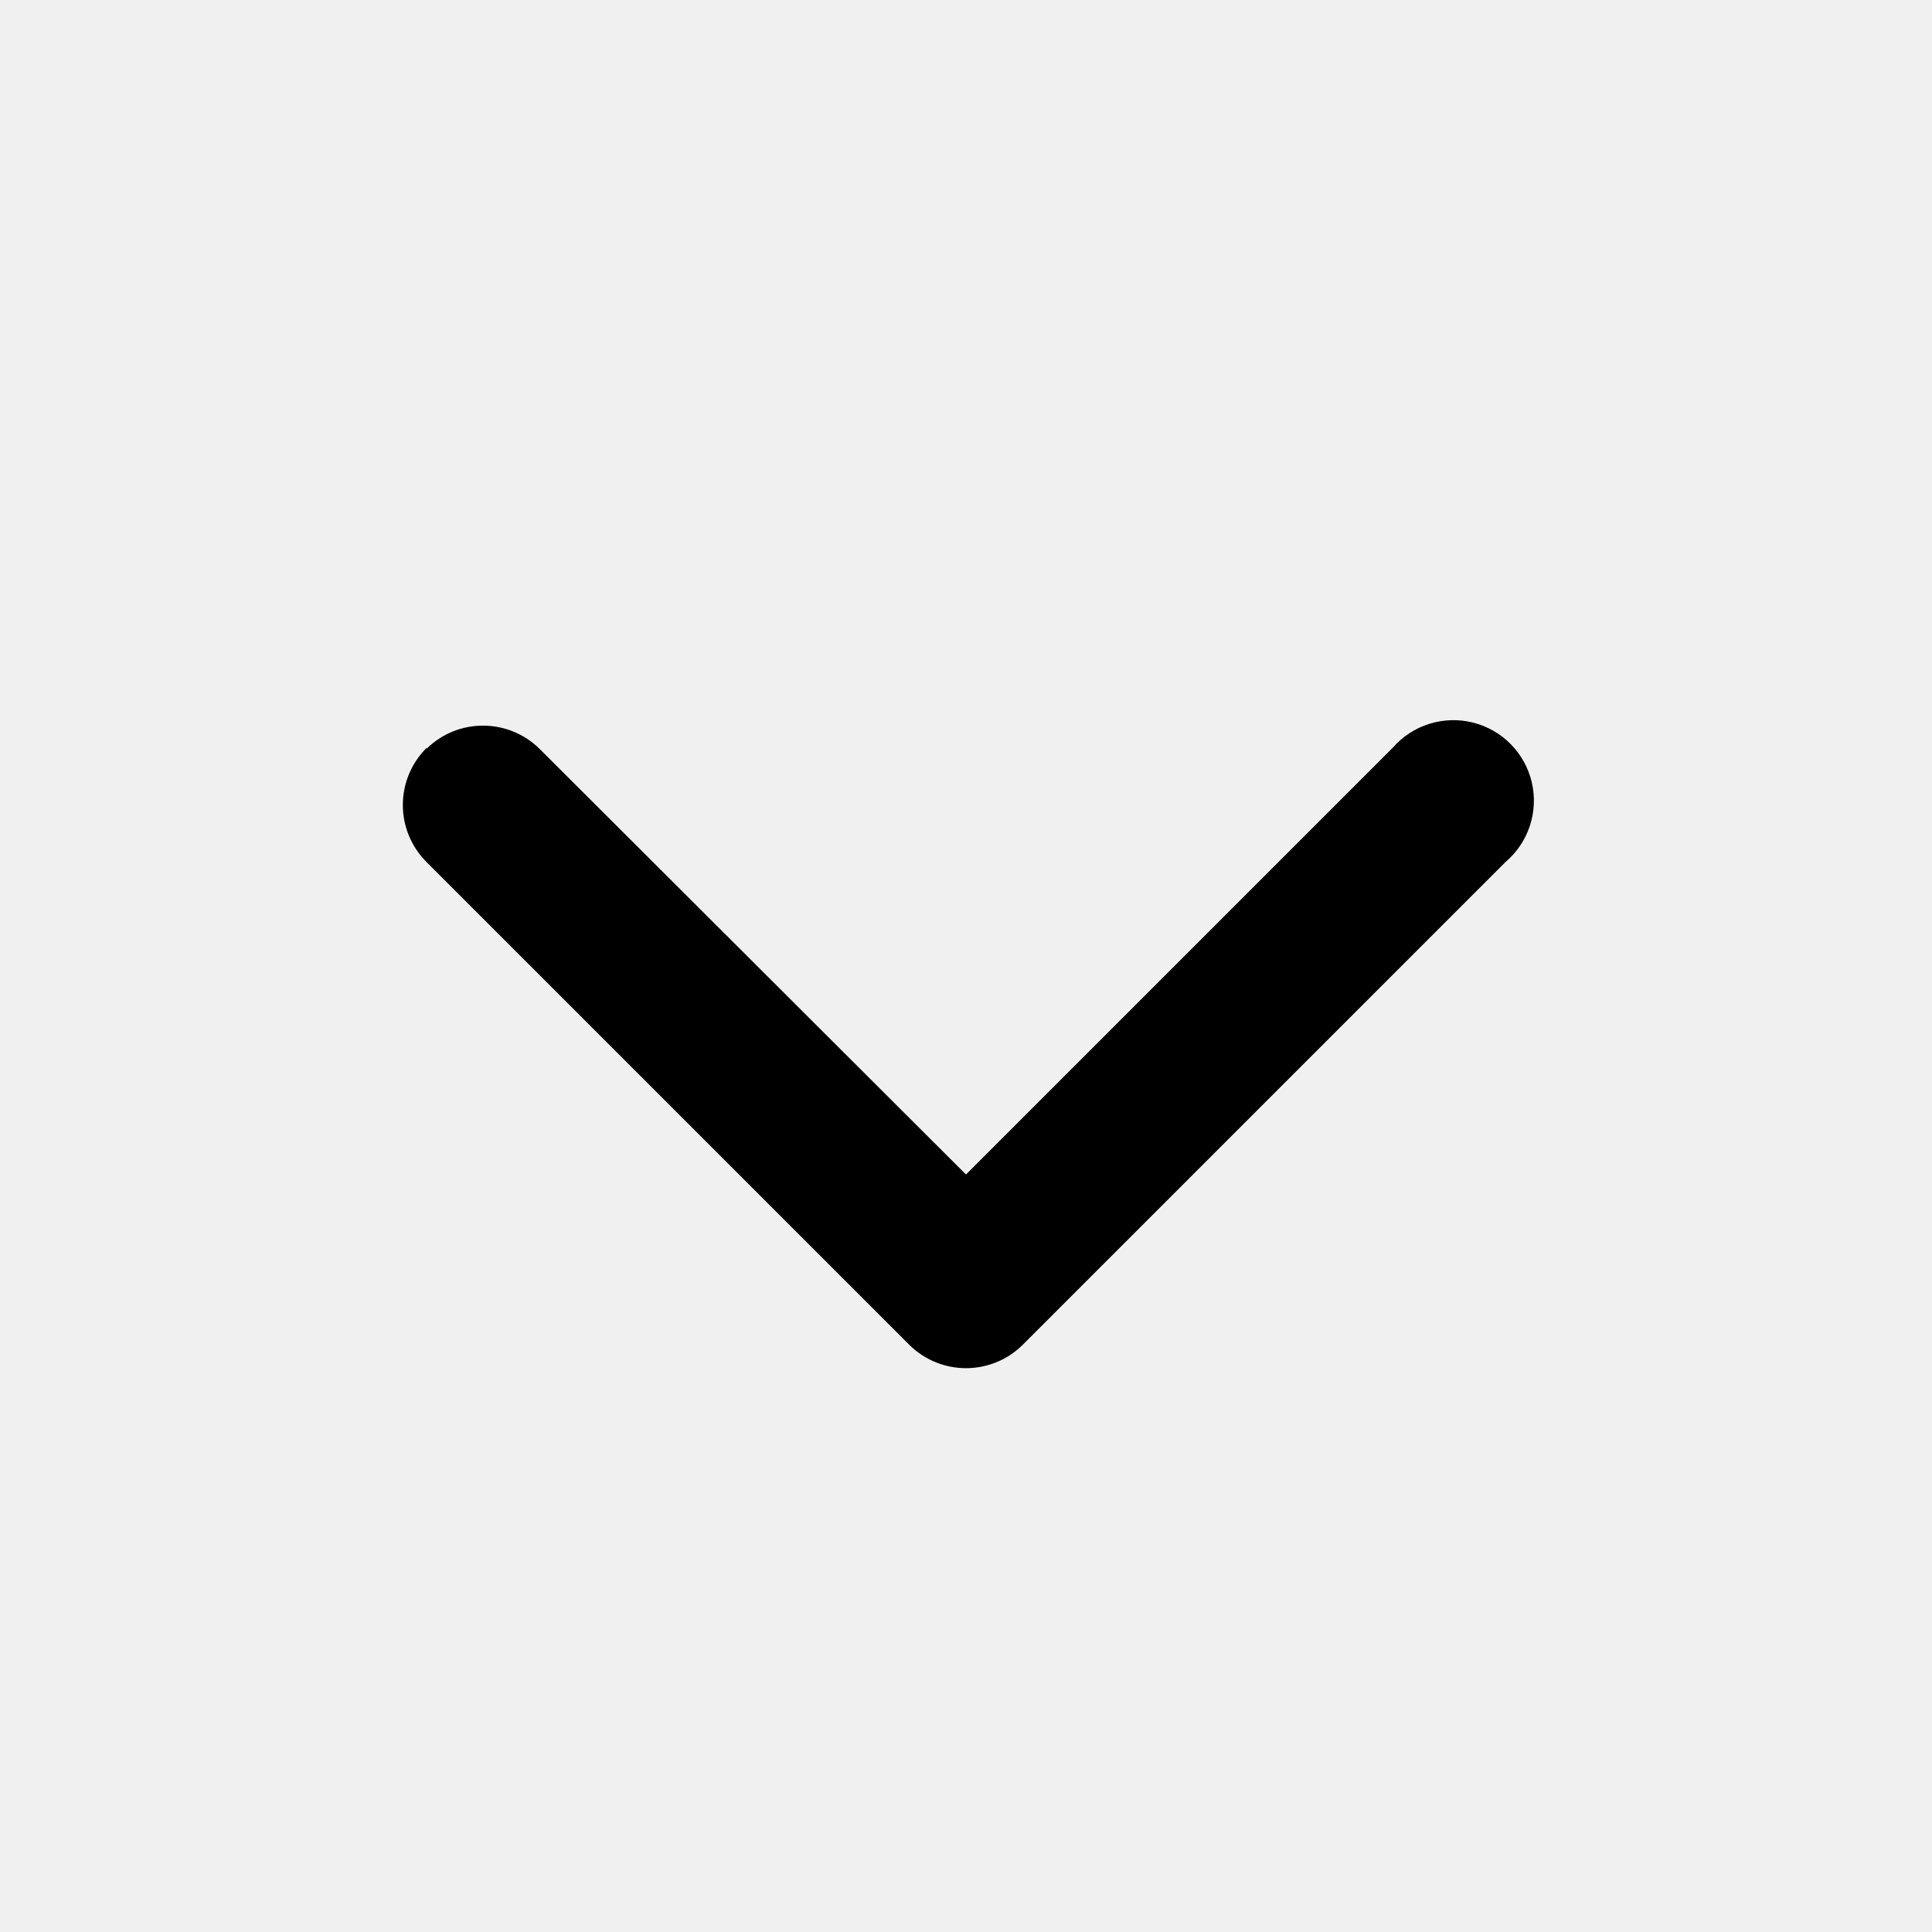
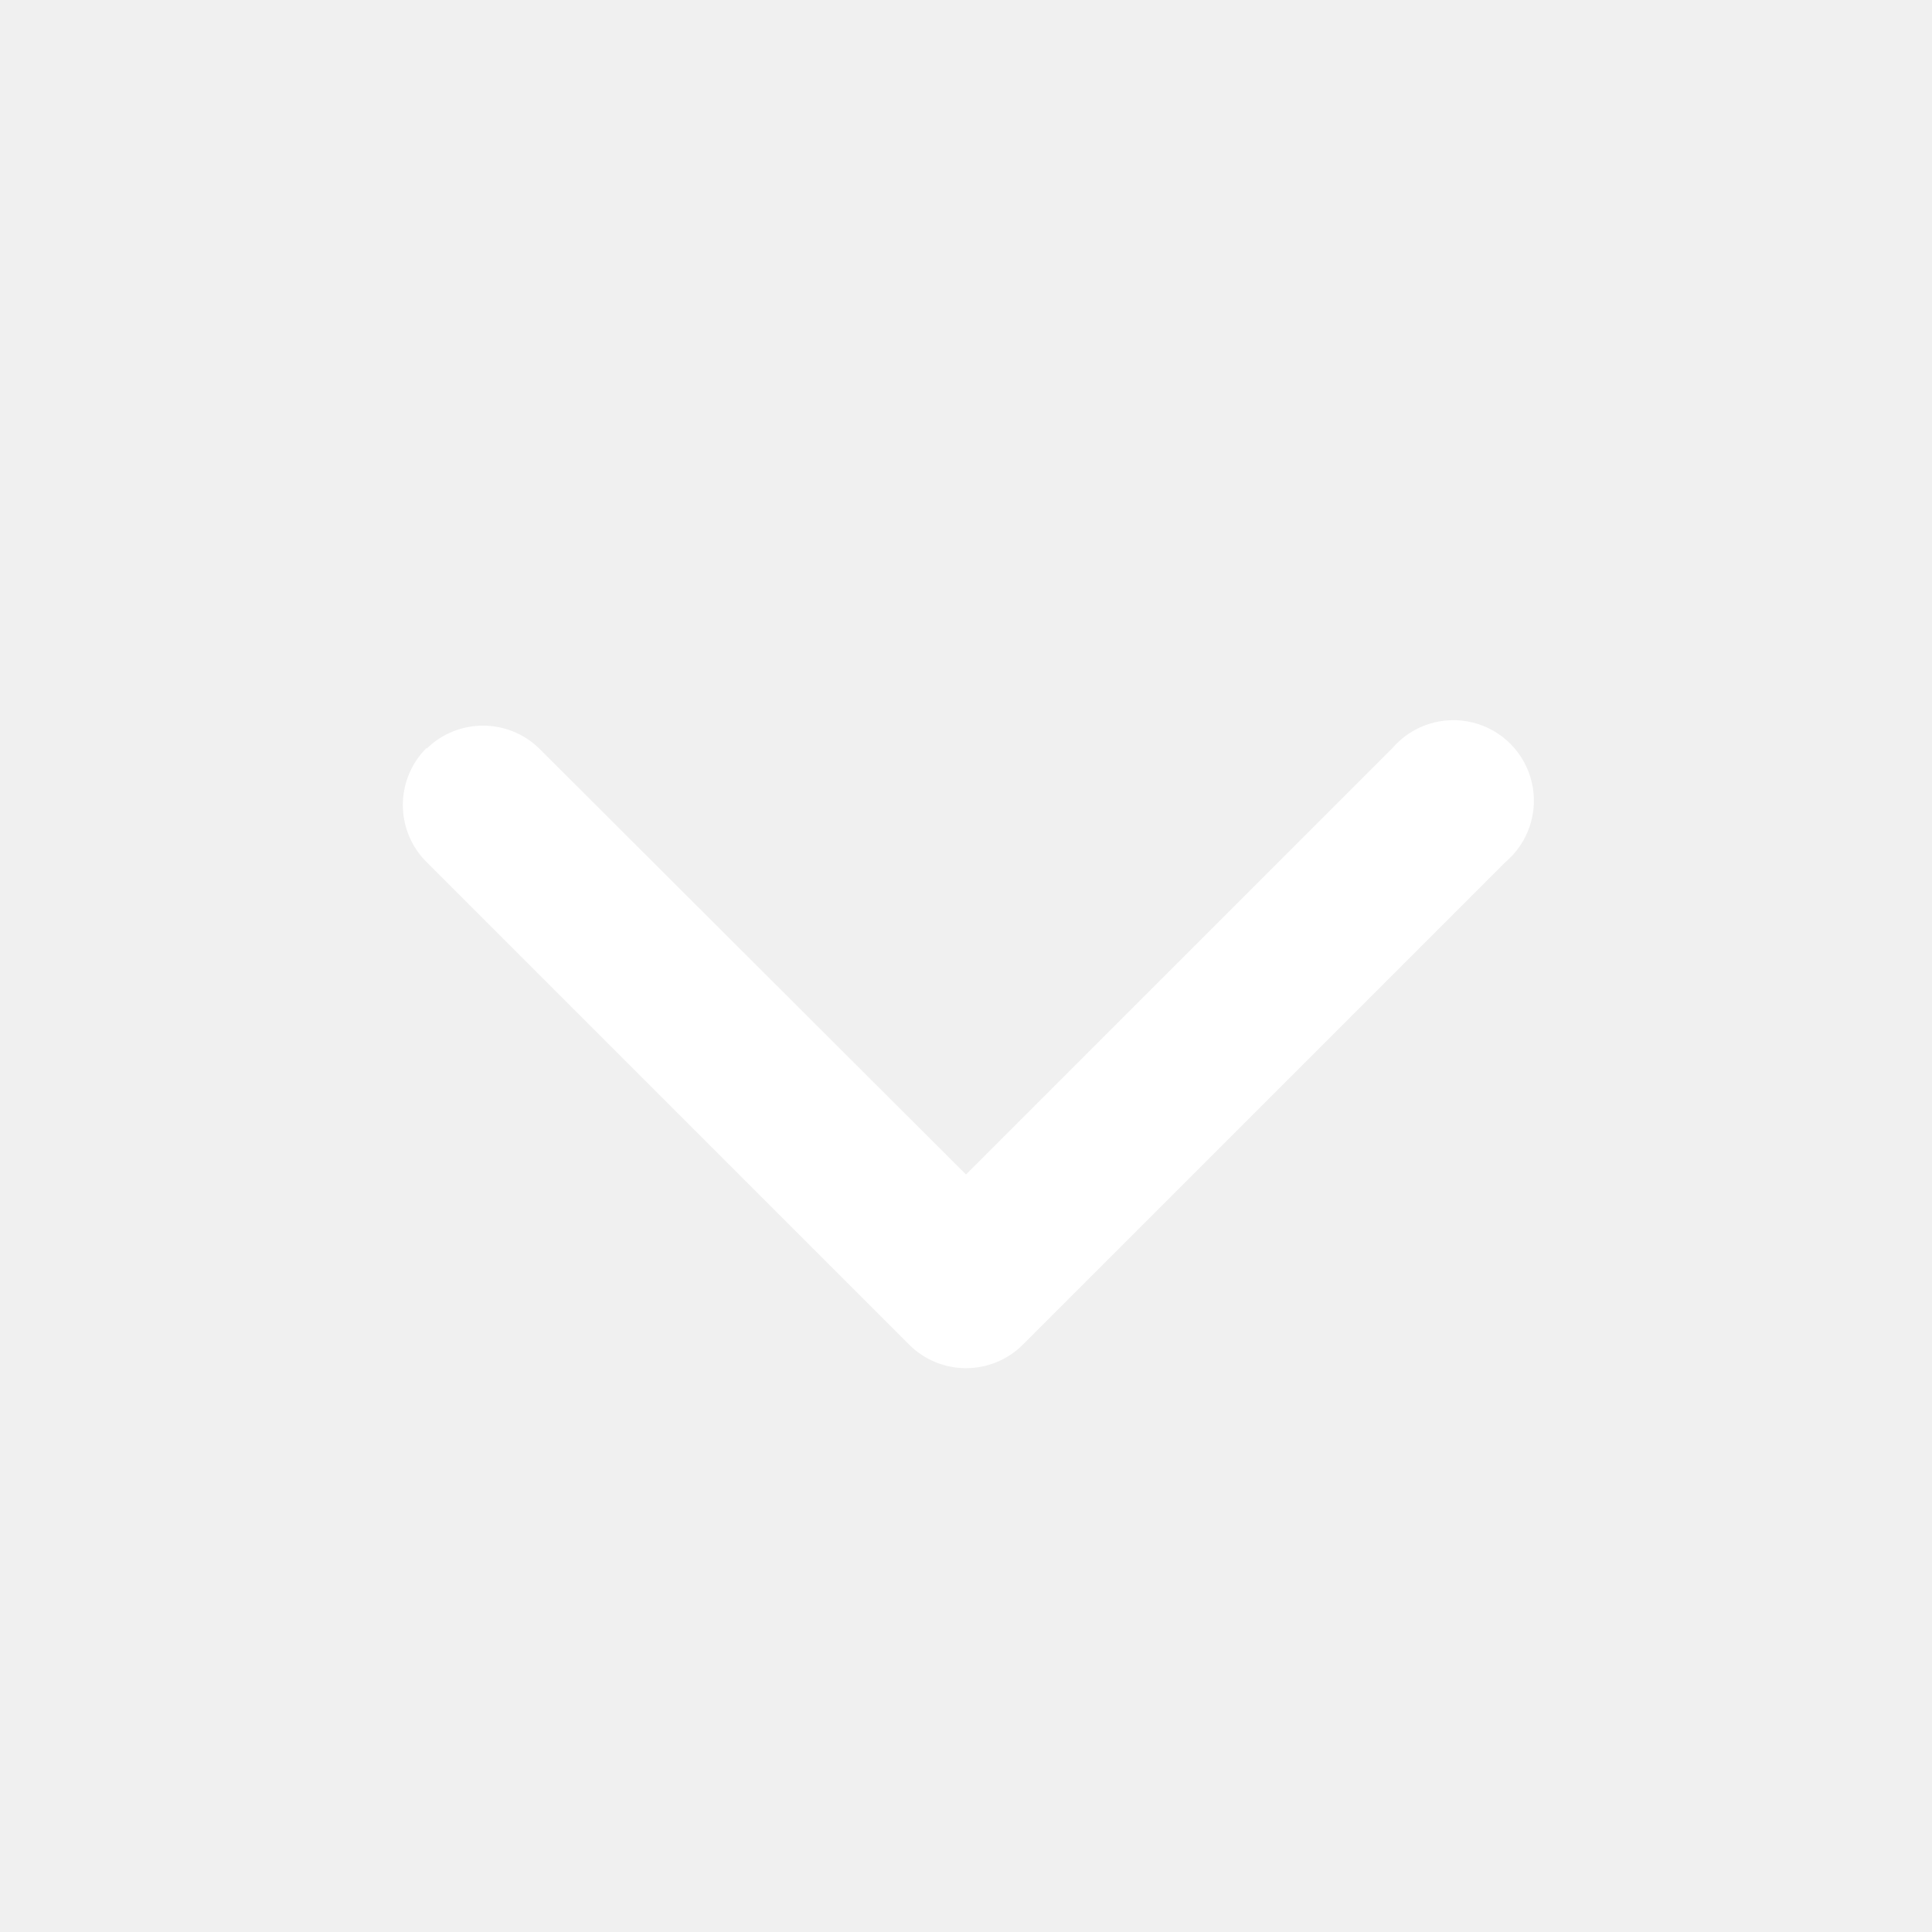
<svg xmlns="http://www.w3.org/2000/svg" class="icon_a08117" aria-hidden="true" role="img" width="24" height="24" fill="ffffff" viewBox="0 0 24 24">
-   <path fill="currentColor" d="M5.3 9.3a1 1 0 0 1 1.4 0l5.3 5.29 5.3-5.3a1 1 0 1 1 1.4 1.42l-6 6a1 1 0 0 1-1.4 0l-6-6a1 1 0 0 1 0-1.42Z" class="" />
+   <path fill="white" d="M5.3 9.3a1 1 0 0 1 1.4 0l5.3 5.29 5.3-5.3a1 1 0 1 1 1.4 1.42l-6 6a1 1 0 0 1-1.4 0l-6-6a1 1 0 0 1 0-1.42Z" class="" />
</svg>
